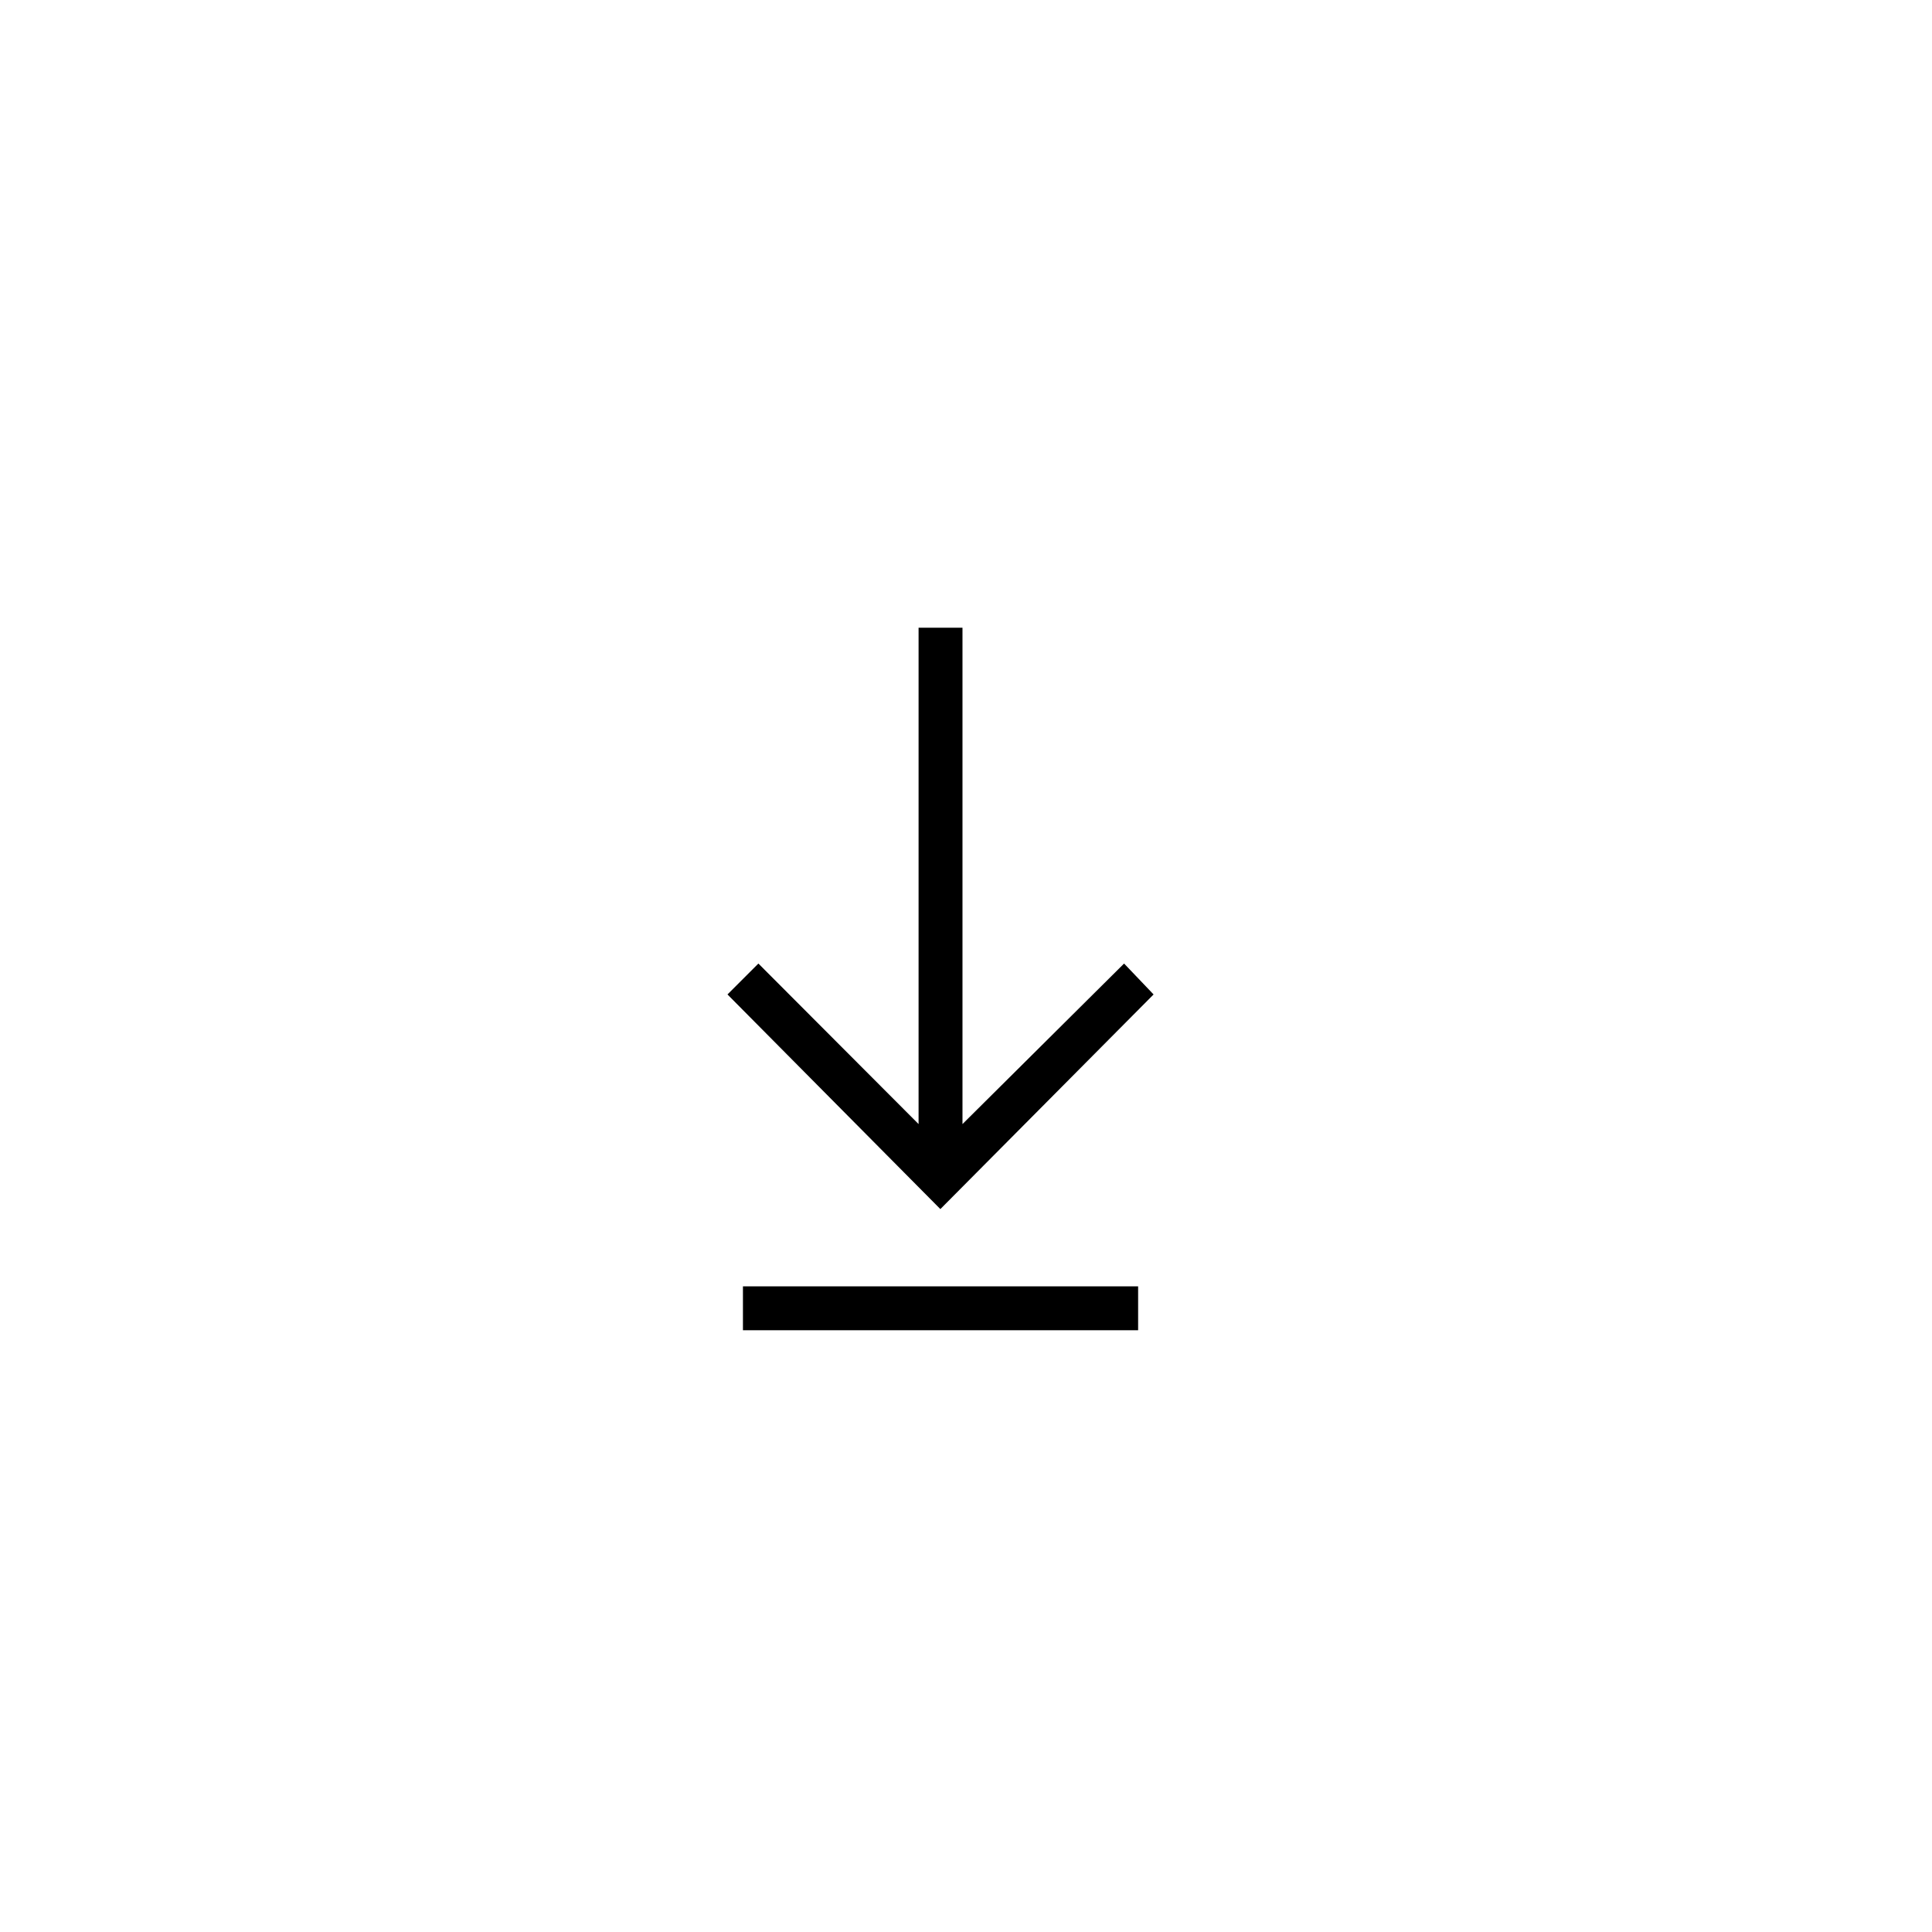
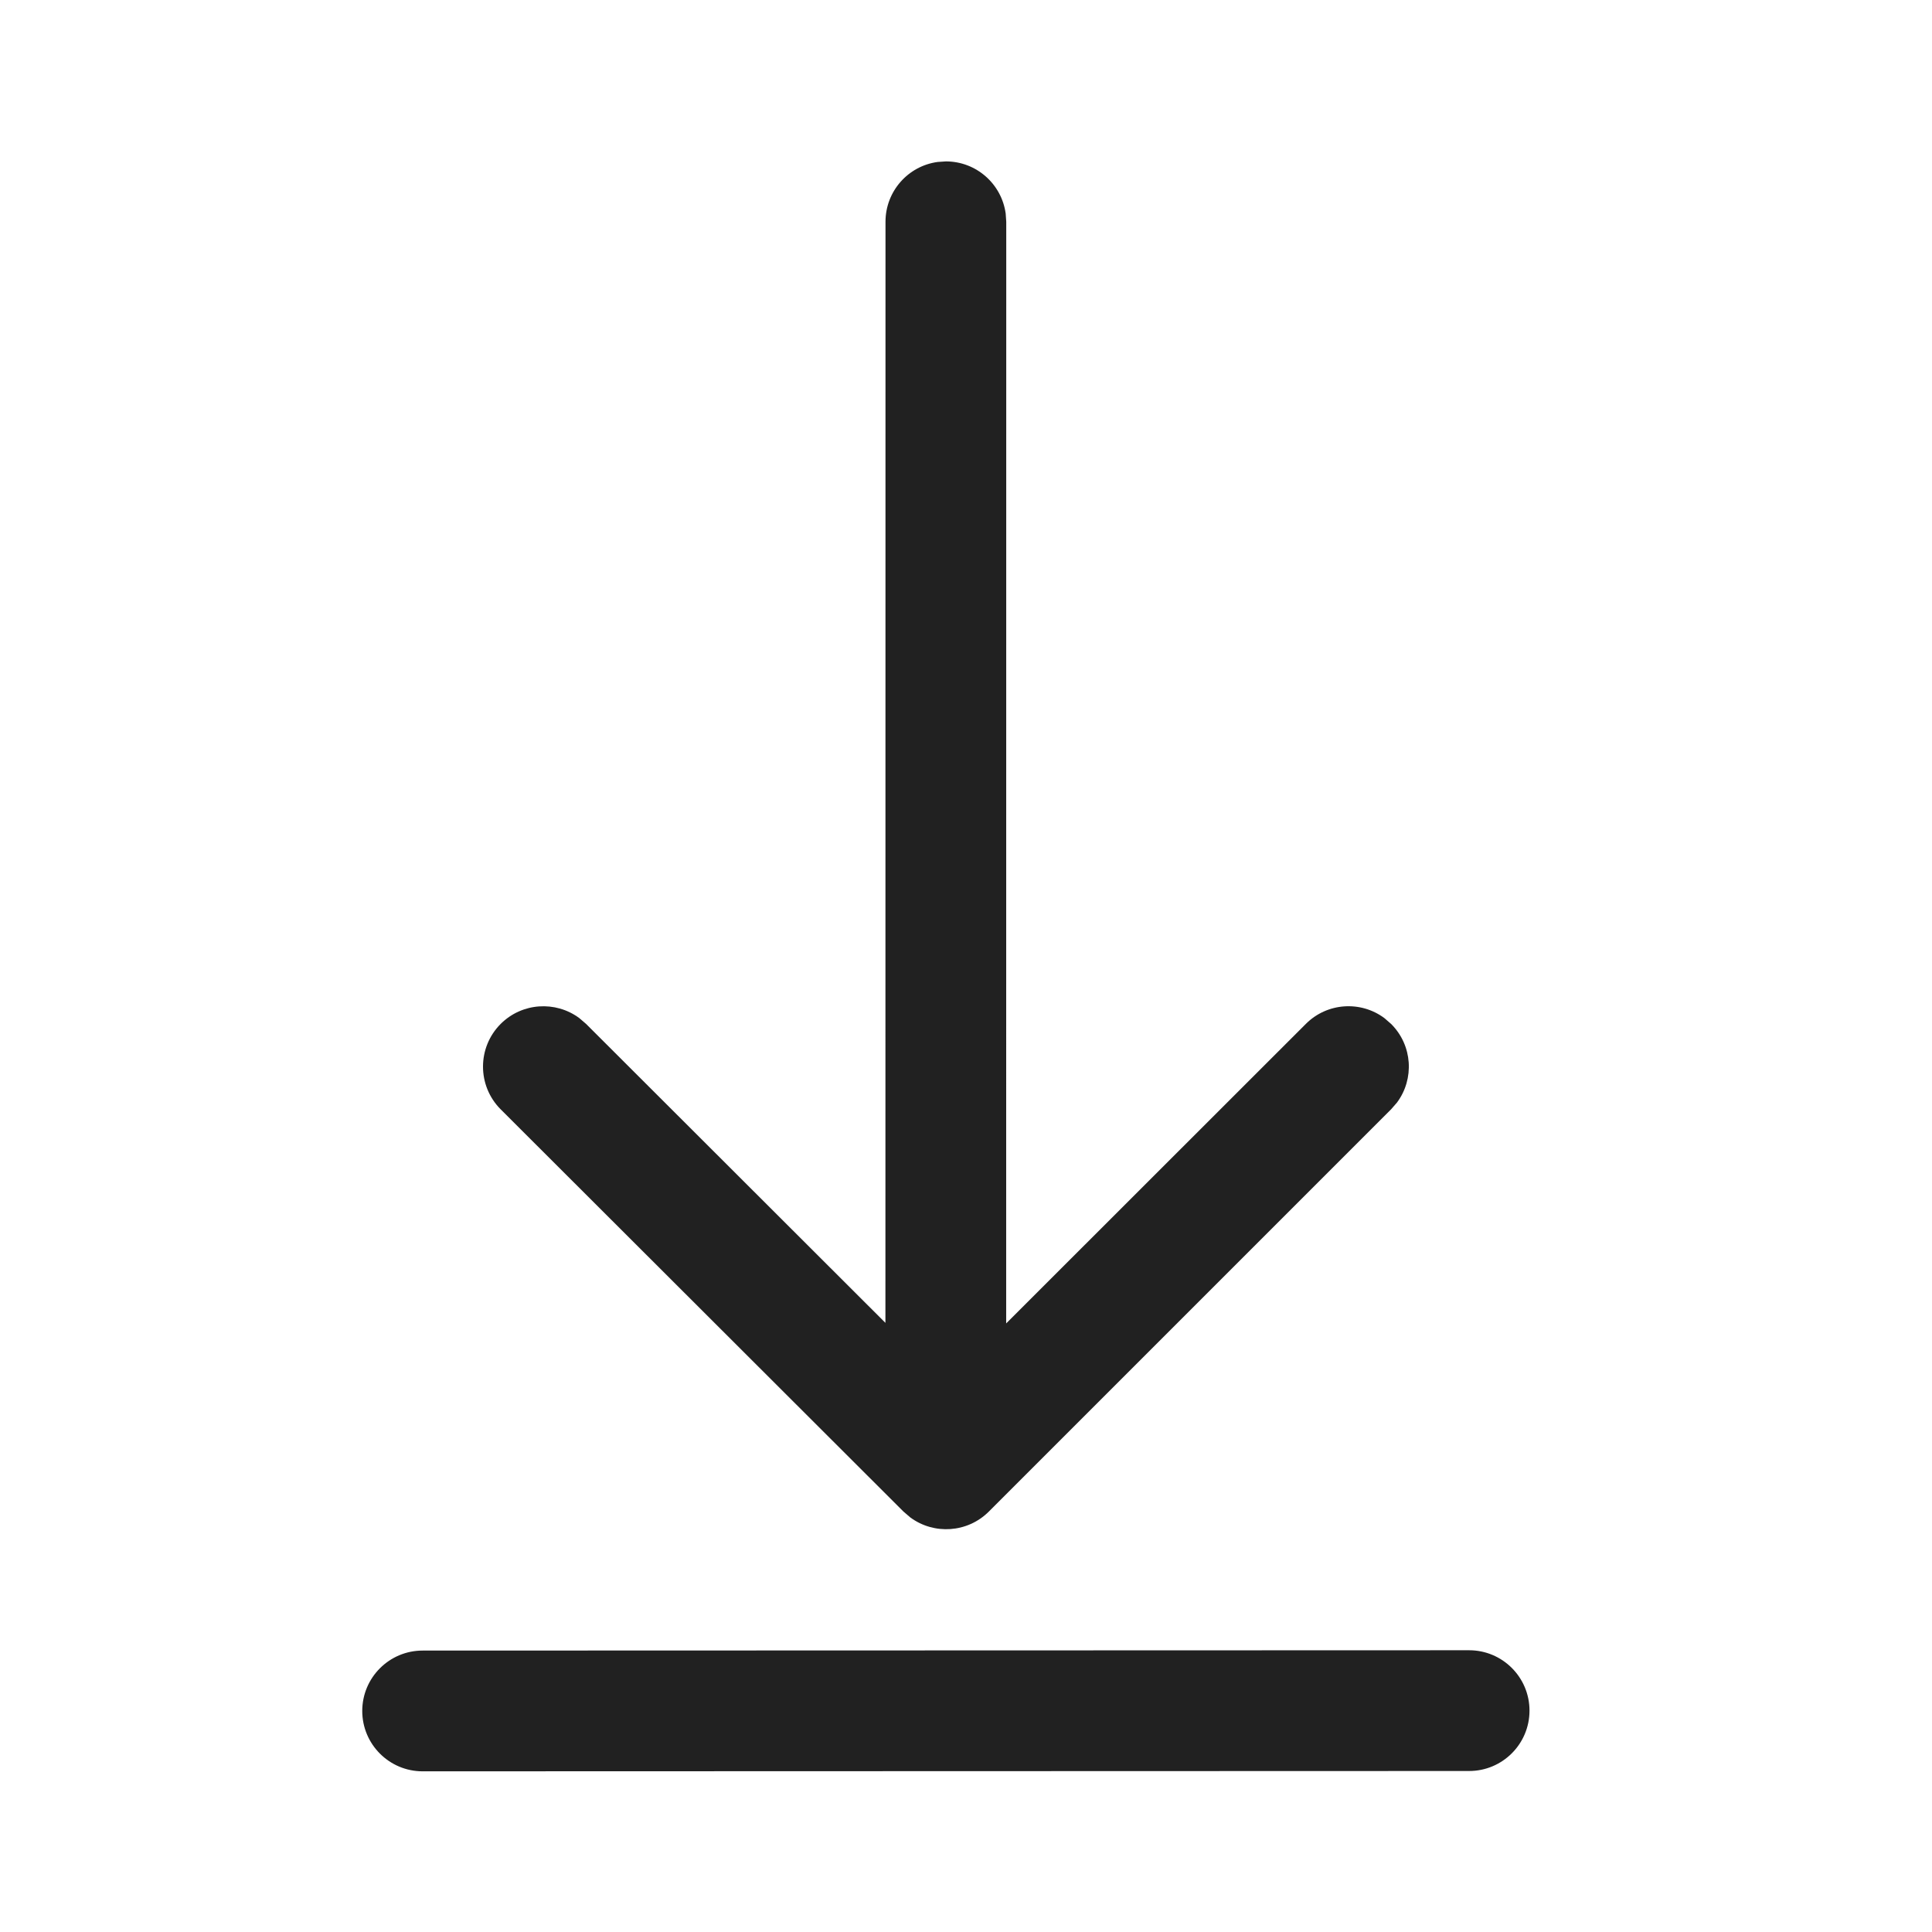
- <svg xmlns="http://www.w3.org/2000/svg" viewBox="0 0 55 55">
-   <defs>
-     <style>.cls-1{fill:none;}</style>
-   </defs>
-   <g id="Icon_buttons" data-name="Icon buttons">
-     <rect class="cls-1" width="55" height="55" />
-     <path d="M32.84,28.31l-6.07,6.11-6.06-6.11.88-.88L26.15,32V17.87H27.4V32L32,27.43ZM21.15,37.87V36.62H32.4v1.25Z" />
+ <svg xmlns="http://www.w3.org/2000/svg" viewBox="0 0 24 24" version="1.1" width="24" height="24">
+   <g id="🔍-Product-Icons" stroke="none" stroke-width="1" fill="none" fill-rule="evenodd">
+     <g id="ic_fluent_download_24_regular" fill="#212121" fill-rule="nonzero">
+       <path d="M18.25,20.5 C18.664,20.5 19,20.836 19,21.25 C19,21.664 18.664,22 18.25,22 L5.25,22.004 C4.836,22.004 4.5,21.668 4.5,21.254 C4.5,20.84 4.836,20.504 5.25,20.504 L18.25,20.5 Z M11.648,2.012 L11.75,2.005 C12.13,2.005 12.443,2.287 12.493,2.653 L12.5,2.755 L12.499,16.44 L16.221,12.72 C16.487,12.453 16.904,12.429 17.197,12.647 L17.281,12.72 C17.548,12.986 17.572,13.403 17.354,13.696 L17.281,13.78 L12.284,18.777 C12.018,19.043 11.601,19.067 11.308,18.85 L11.223,18.777 L6.22,13.781 C5.927,13.488 5.927,13.013 6.219,12.72 C6.485,12.454 6.902,12.429 7.196,12.647 L7.28,12.719 L10.999,16.433 L11,2.755 C11,2.375 11.282,2.061 11.648,2.012 L11.75,2.005 L11.648,2.012 Z" id="🎨-Color" />
+     </g>
  </g>
</svg>
